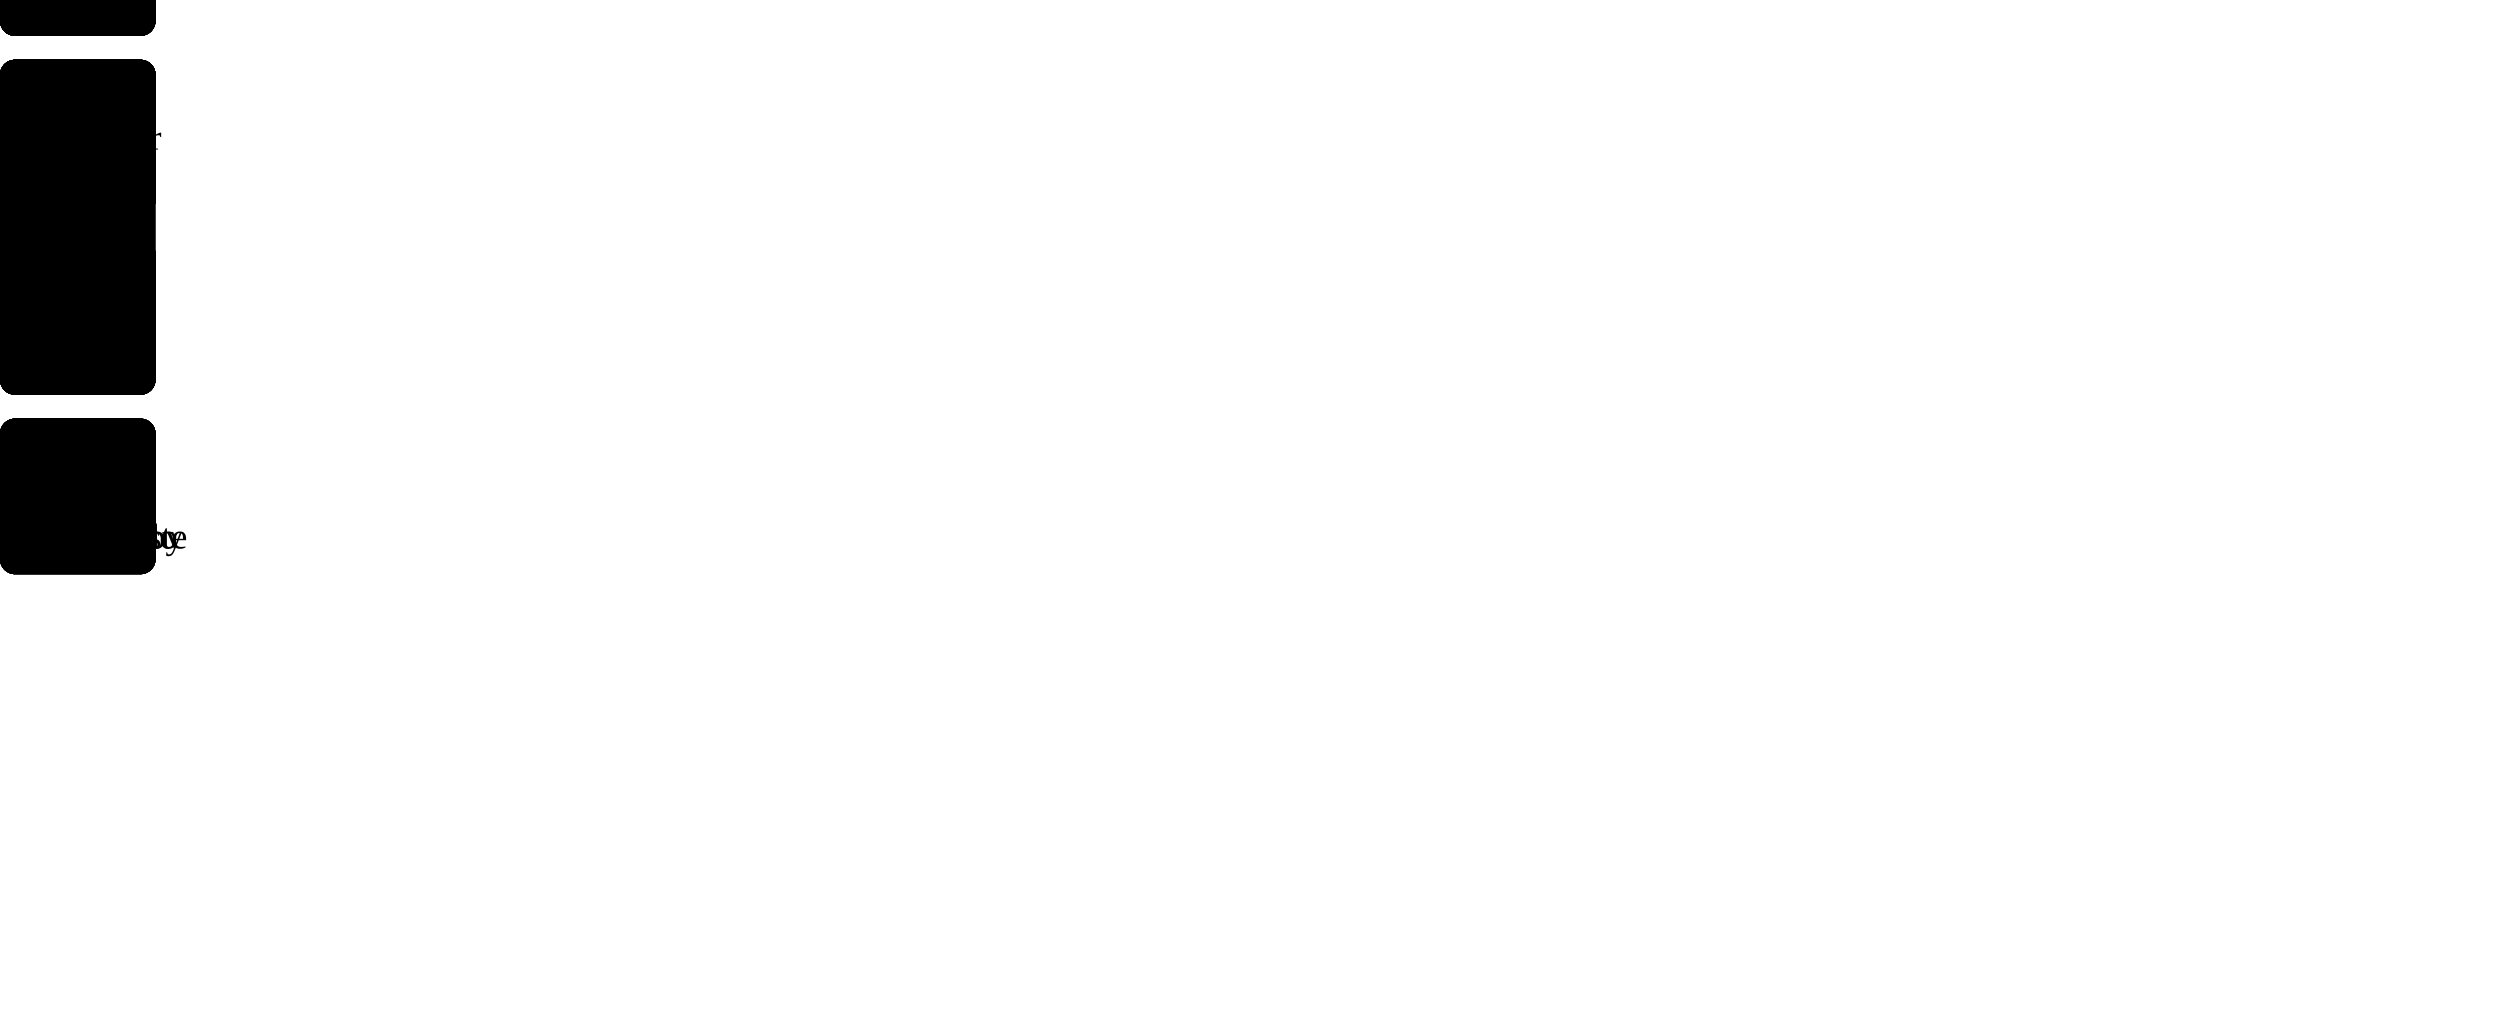
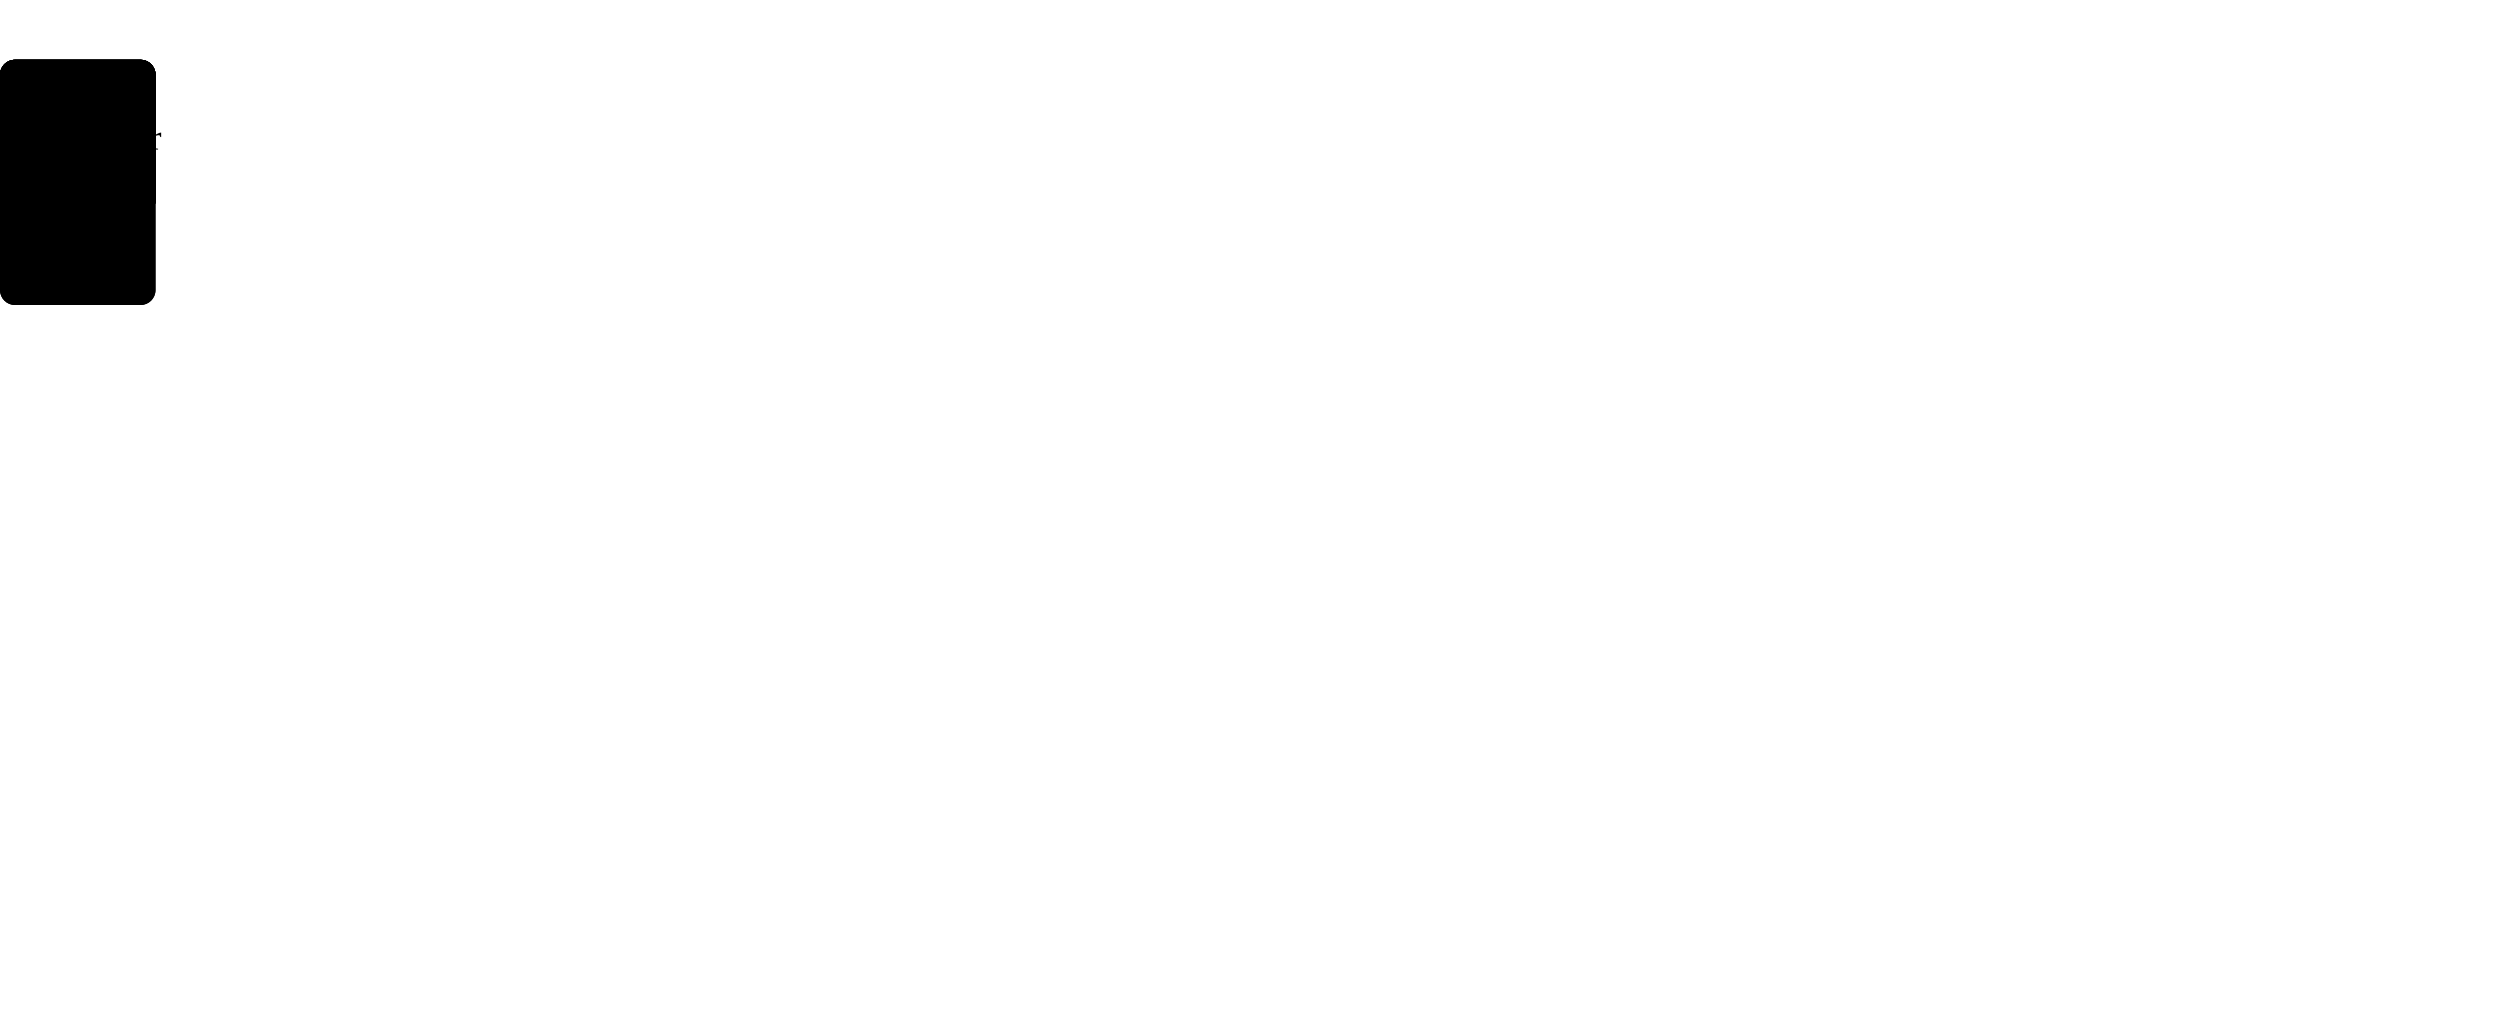
<svg xmlns="http://www.w3.org/2000/svg" viewBox="0 -20 836 340">
  <style> {{ .style }} {{ .kb4x6 }} </style>

  {{ .defs }}

+   {{ .keys }}
+ 
  <g class="left">
-     <g class="col_L specialKey">
-       <g transform="translate(0 -60)">
-         <rect width="52" height="52" rx="5" ry="5" />
-         <use x="26" y="30" href="#glyph_escape" />
-       </g>
-       <g transform="translate(0 0)">
-         <rect width="52" height="52" rx="5" ry="5" />
-         <use x="26" y="30" href="#glyph_tab" />
-       </g>
-       <g transform="translate(0 60)">
-         <rect width="52" height="52" rx="5" ry="5" />
-         <use x="26" y="30" href="#glyph_caps" />
-       </g>
-       <g transform="translate(0 120)">
-         <rect width="52" height="52" rx="5" ry="5" />
-         <use x="26" y="30" href="#glyph_shift" />
-       </g>
-     </g>
-     <g class="col_1">
-       <g transform="translate(0 -60)">
-         <rect width="52" height="52" rx="5" ry="5" />
-         <text x="12.8" y="43.4" class="level1">1</text>
-         <text x="12.8" y="20.6" class="level2">€</text>
-       </g>
-       <g transform="translate(0 0)">
-         <rect width="52" height="52" rx="5" ry="5" />
-         <text x="12.8" y="20.6" class="level2">Q</text>
-         <text x="38.0" y="20.6" class="sym">^</text>
-         <use x="38.0" y="43.4" class="nav" href="#glyph_escape" />
-       </g>
-       <g transform="translate(0 60)">
-         <rect width="52" height="52" rx="5" ry="5" />
-         <text x="12.8" y="20.6" class="level2">A</text>
-         <text x="38.0" y="20.6" class="sym">{</text>
-         <text x="38.0" y="43.4" class="nav shortcut">all</text>
-       </g>
-       <g transform="translate(0 120)">
-         <rect width="52" height="52" rx="5" ry="5" />
-         <text x="12.8" y="20.6" class="level2">Z</text>
-         <text x="38.0" y="20.6" class="sym">~</text>
-         <text x="38.0" y="43.4" class="nav shortcut">cut</text>
-       </g>
-     </g>
-     <g class="col_2">
-       <g transform="translate(0 -60)">
-         <rect width="52" height="52" rx="5" ry="5" />
-         <text x="12.8" y="43.4" class="level1">2</text>
-         <text x="12.8" y="20.6" class="level2">«</text>
-       </g>
-       <g transform="translate(0 0)">
-         <rect width="52" height="52" rx="5" ry="5" />
-         <text x="12.8" y="20.6" class="level2">C</text>
-         <text x="38.0" y="20.6" class="sym">&lt;</text>
-         <use x="38.0" y="43.4" class="nav" href="#glyph_home" />
-       </g>
-       <g transform="translate(0 60)">
-         <rect width="52" height="52" rx="5" ry="5" />
-         <text x="12.8" y="20.6" class="level2">S</text>
-         <text x="38.0" y="20.6" class="sym">(</text>
-         <use x="38.0" y="43.4" class="nav" href="#glyph_left" />
-       </g>
-       <g transform="translate(0 120)">
-         <rect width="52" height="52" rx="5" ry="5" />
-         <text x="12.8" y="20.6" class="level2">X</text>
-         <text x="38.0" y="20.6" class="sym">[</text>
-         <text x="38.0" y="43.4" class="nav shortcut">cut</text>
-       </g>
-     </g>
-     <g class="col_3">
-       <g transform="translate(0 -60)">
-         <rect width="52" height="52" rx="5" ry="5" />
-         <text x="12.8" y="43.4" class="level1">3</text>
-         <text x="12.8" y="20.6" class="level2">»</text>
-       </g>
-       <g transform="translate(0 0)">
-         <rect width="52" height="52" rx="5" ry="5" />
-         <text x="12.8" y="20.6" class="level2">O</text>
-         <text x="38.0" y="20.6" class="sym">&gt;</text>
-         <use x="38.0" y="43.4" class="nav" href="#glyph_up" />
-       </g>
-       <g transform="translate(0 60)">
-         <rect width="52" height="52" rx="5" ry="5" />
-         <text x="12.8" y="20.6" class="level2">E</text>
-         <text x="38.0" y="20.6" class="sym">)</text>
-         <use x="38.0" y="43.4" class="nav" href="#glyph_down" />
-       </g>
-       <g transform="translate(0 120)">
-         <rect width="52" height="52" rx="5" ry="5" />
-         <text x="12.8" y="43.4" class="level1">-</text>
-         <text x="12.8" y="20.6" class="level2">?</text>
-         <text x="38.0" y="20.6" class="sym">]</text>
-         <text x="38.0" y="43.4" class="nav shortcut">copy</text>
-       </g>
-     </g>
-     <g class="col_4">
-       <g transform="translate(0 -60)">
-         <rect width="52" height="52" rx="5" ry="5" />
-         <text x="12.8" y="43.4" class="level1">4</text>
-         <text x="12.8" y="20.6" class="level2">$</text>
-       </g>
-       <g transform="translate(0 0)">
-         <rect width="52" height="52" rx="5" ry="5" />
-         <text x="12.8" y="20.6" class="level2">P</text>
-         <text x="38.0" y="20.6" class="sym">$</text>
-         <use x="38.0" y="43.4" class="nav" href="#glyph_end" />
-       </g>
-       <g transform="translate(0 60)">
-         <rect width="52" height="52" rx="5" ry="5" />
-         <text x="12.8" y="20.6" class="level2">N</text>
-         <text x="38.0" y="20.6" class="sym">}</text>
-         <use x="38.0" y="43.4" class="nav" href="#glyph_right" />
-       </g>
-       <g transform="translate(0 120)">
-         <rect width="52" height="52" rx="5" ry="5" />
-         <text x="12.8" y="20.6" class="level2">V</text>
-         <text x="38.0" y="20.6" class="sym">_</text>
-         <text x="38.0" y="43.4" class="nav shortcut">paste</text>
-       </g>
-     </g>
-     <g class="col_5">
-       <g transform="translate(0 -60)">
-         <rect width="52" height="52" rx="5" ry="5" />
-         <text x="12.8" y="43.4" class="level1">5</text>
-         <text x="12.8" y="20.6" class="level2">%</text>
-       </g>
-       <g transform="translate(0 0)">
-         <rect width="52" height="52" rx="5" ry="5" />
-         <text x="12.8" y="20.6" class="level2">W</text>
-         <text x="38.0" y="20.6" class="sym">%</text>
-         <use x="38.0" y="43.4" class="nav" href="#glyph_pgup" />
-       </g>
-       <g transform="translate(0 60)">
-         <rect width="52" height="52" rx="5" ry="5" />
-         <text x="12.8" y="20.6" class="level2">F</text>
-         <text x="38.0" y="20.6" class="sym">=</text>
-         <use x="38.0" y="43.4" class="nav" href="#glyph_pgdown" />
-       </g>
-       <g transform="translate(0 120)">
-         <rect width="52" height="52" rx="5" ry="5" />
-         <text x="12.8" y="20.6" class="level2">B</text>
-         <text x="38.0" y="20.6" class="sym">#</text>
-         <text x="38.0" y="43.4" class="nav shortcut">redo</text>
-       </g>
-     </g>
    <g class="thb_1 specialKey">
      <g>
        <rect width="52" height="52" rx="5" ry="5" />
        <text x="26" y="30">Cmd</text>
      </g>
    </g>
    <g class="thb_2 specialKey">
      <g>
        <rect width="52" height="52" rx="5" ry="5" />
        <text x="26" y="30">Alt</text>
      </g>
    </g>
    <g class="thb_3 specialKey nav">
      <g>
        <rect class="mod" width="52" height="52" rx="5" ry="5" />
        <text class="mod" x="26" y="30">Nav</text>
      </g>
    </g>
    <g class="thb_4 specialKey">
      <g>
        <rect width="52" height="52" rx="5" ry="5" />
        <text x="26" y="30">⎵</text>
      </g>
    </g>
    <g class="thb_5l specialKey">
      <g>
        <rect width="52" height="82" rx="5" ry="5" />
        <text x="26" y="45">Ctrl</text>
      </g>
    </g>
  </g>
  <g class="right">
-     <g class="col_6">
-       <g transform="translate(0 -60)">
-         <rect width="52" height="52" rx="5" ry="5" />
-         <text x="12.8" y="43.4" class="level1">6</text>
-         <text x="12.8" y="20.6" class="level2">^</text>
-       </g>
-       <g transform="translate(0 0)">
-         <rect width="52" height="52" rx="5" ry="5" />
-         <text x="12.8" y="20.6" class="level2">J</text>
-         <text x="38.0" y="20.6" class="sym">@</text>
-         <text x="38.0" y="43.4" class="nav" />
-       </g>
-       <g transform="translate(0 60)">
-         <rect width="52" height="52" rx="5" ry="5" />
-         <text x="12.8" y="20.6" class="level2">L</text>
-         <text x="38.0" y="20.6" class="sym">\</text>
-         <text x="38.0" y="43.4" class="nav">-</text>
-       </g>
-       <g transform="translate(0 120)">
-         <rect width="52" height="52" rx="5" ry="5" />
-         <text x="12.8" y="43.4" class="level1">.</text>
-         <text x="12.8" y="20.6" class="level2">:</text>
-         <text x="38.0" y="20.6" class="sym">|</text>
-         <text x="38.0" y="43.4" class="nav">,</text>
-       </g>
-     </g>
-     <g class="col_7">
-       <g transform="translate(0 -60)">
-         <rect width="52" height="52" rx="5" ry="5" />
-         <text x="12.8" y="43.4" class="level1">7</text>
-         <text x="12.8" y="20.6" class="level2">&amp;</text>
-       </g>
-       <g transform="translate(0 0)">
-         <rect width="52" height="52" rx="5" ry="5" />
-         <text x="12.8" y="20.6" class="level2">M</text>
-         <text x="38.0" y="20.6" class="sym">&amp;</text>
-         <text x="38.0" y="43.4" class="nav">7</text>
-       </g>
-       <g transform="translate(0 60)">
-         <rect width="52" height="52" rx="5" ry="5" />
-         <text x="12.8" y="20.6" class="level2">R</text>
-         <text x="38.0" y="20.6" class="sym">+</text>
-         <text x="38.0" y="43.4" class="nav">4</text>
-       </g>
-       <g transform="translate(0 120)">
-         <rect width="52" height="52" rx="5" ry="5" />
-         <text x="12.8" y="20.6" class="level2">H</text>
-         <text x="38.0" y="20.6" class="sym">!</text>
-         <text x="38.0" y="43.4" class="nav">1</text>
-       </g>
-     </g>
-     <g class="col_8">
-       <g transform="translate(0 -60)">
-         <rect width="52" height="52" rx="5" ry="5" />
-         <text x="12.8" y="43.4" class="level1">8</text>
-         <text x="12.8" y="20.6" class="level2">*</text>
-       </g>
-       <g transform="translate(0 0)">
-         <rect width="52" height="52" rx="5" ry="5" />
-         <text x="12.8" y="20.6" class="level2">D</text>
-         <text x="38.0" y="20.6" class="sym">*</text>
-         <text x="38.0" y="43.4" class="nav">8</text>
-       </g>
-       <g transform="translate(0 60)">
-         <rect width="52" height="52" rx="5" ry="5" />
-         <text x="12.8" y="20.6" class="level2">T</text>
-         <text x="38.0" y="20.6" class="sym">-</text>
-         <text x="38.0" y="43.4" class="nav">5</text>
-       </g>
-       <g transform="translate(0 120)">
-         <rect width="52" height="52" rx="5" ry="5" />
-         <text x="12.8" y="20.6" class="level2">G</text>
-         <text x="38.0" y="20.6" class="sym">;</text>
-         <text x="38.0" y="43.4" class="nav">2</text>
-       </g>
-     </g>
-     <g class="col_9">
-       <g transform="translate(0 -60)">
-         <rect width="52" height="52" rx="5" ry="5" />
-         <text x="12.8" y="43.4" class="level1">9</text>
-         <text x="12.8" y="20.6" class="level2">#</text>
-       </g>
-       <g transform="translate(0 0)">
-         <rect width="52" height="52" rx="5" ry="5" />
-         <text x="12.8" y="43.4" class="level1">★</text>
-         <text x="12.8" y="20.6" class="level2">!</text>
-         <text x="38.0" y="20.6" class="sym">'</text>
-         <text x="38.0" y="43.4" class="nav">9</text>
-       </g>
-       <g transform="translate(0 60)">
-         <rect width="52" height="52" rx="5" ry="5" />
-         <text x="12.8" y="20.6" class="level2">I</text>
-         <text x="38.0" y="20.6" class="sym">/</text>
-         <text x="38.0" y="43.4" class="nav">6</text>
-       </g>
-       <g transform="translate(0 120)">
-         <rect width="52" height="52" rx="5" ry="5" />
-         <text x="12.8" y="43.4" class="level1">,</text>
-         <text x="12.8" y="20.6" class="level2">;</text>
-         <text x="38.0" y="20.6" class="sym">:</text>
-         <text x="38.0" y="43.4" class="nav">3</text>
-       </g>
-     </g>
-     <g class="col_0">
-       <g transform="translate(0 -60)">
-         <rect width="52" height="52" rx="5" ry="5" />
-         <text x="12.8" y="43.4" class="level1">0</text>
-         <text x="12.8" y="20.6" class="level2">@</text>
-       </g>
-       <g transform="translate(0 0)">
-         <rect width="52" height="52" rx="5" ry="5" />
-         <text x="12.8" y="20.6" class="level2">Y</text>
-         <text x="38.0" y="20.6" class="sym">`</text>
-         <text x="38.0" y="43.4" class="nav">/</text>
-       </g>
-       <g transform="translate(0 60)">
-         <rect width="52" height="52" rx="5" ry="5" />
-         <text x="12.8" y="20.6" class="level2">U</text>
-         <text x="38.0" y="20.6" class="sym">"</text>
-         <text x="38.0" y="43.4" class="nav">0</text>
-       </g>
-       <g transform="translate(0 120)">
-         <rect width="52" height="52" rx="5" ry="5" />
-         <text x="12.8" y="20.6" class="level2">K</text>
-         <text x="38.0" y="20.6" class="sym">?</text>
-         <text x="38.0" y="43.4" class="nav">.</text>
-       </g>
-     </g>
-     <g class="col_R specialKey">
-       <g transform="translate(0 -60)">
-         <rect width="52" height="52" rx="5" ry="5" />
-         <use x="26" y="30" href="#glyph_delete" />
-       </g>
-       <g transform="translate(0 0)">
-         <rect width="52" height="52" rx="5" ry="5" />
-         <use x="26" y="30" href="#glyph_backspace" />
-       </g>
-       <g transform="translate(0 60)">
-         <rect width="52" height="52" rx="5" ry="5" />
-         <use x="26" y="30" href="#glyph_return" />
-       </g>
-       <g transform="translate(0 120)">
-         <rect width="52" height="52" rx="5" ry="5" />
-         <use x="26" y="30" href="#glyph_shift" />
-       </g>
-     </g>
    <g class="thb_6l specialKey">
      <g>
        <rect width="52" height="82" rx="5" ry="5" />
        <text x="26" y="45">Ctrl</text>
      </g>
    </g>
    <g class="thb_7 specialKey">
      <g>
        <rect width="52" height="52" rx="5" ry="5" />
        <text x="26" y="30">⎵</text>
      </g>
    </g>
    <g class="thb_8 specialKey sym">
      <g>
        <rect class="mod" width="52" height="52" rx="5" ry="5" />
        <text class="mod" x="26" y="30">AltGr</text>
      </g>
    </g>
    <g class="thb_9 specialKey">
      <g>
        <rect width="52" height="52" rx="5" ry="5" />
        <text x="26" y="30">Alt</text>
      </g>
    </g>
    <g class="thb_0 specialKey">
      <g>
        <rect width="52" height="52" rx="5" ry="5" />
        <text x="26" y="30">Cmd</text>
      </g>
    </g>
  </g>
</svg>
